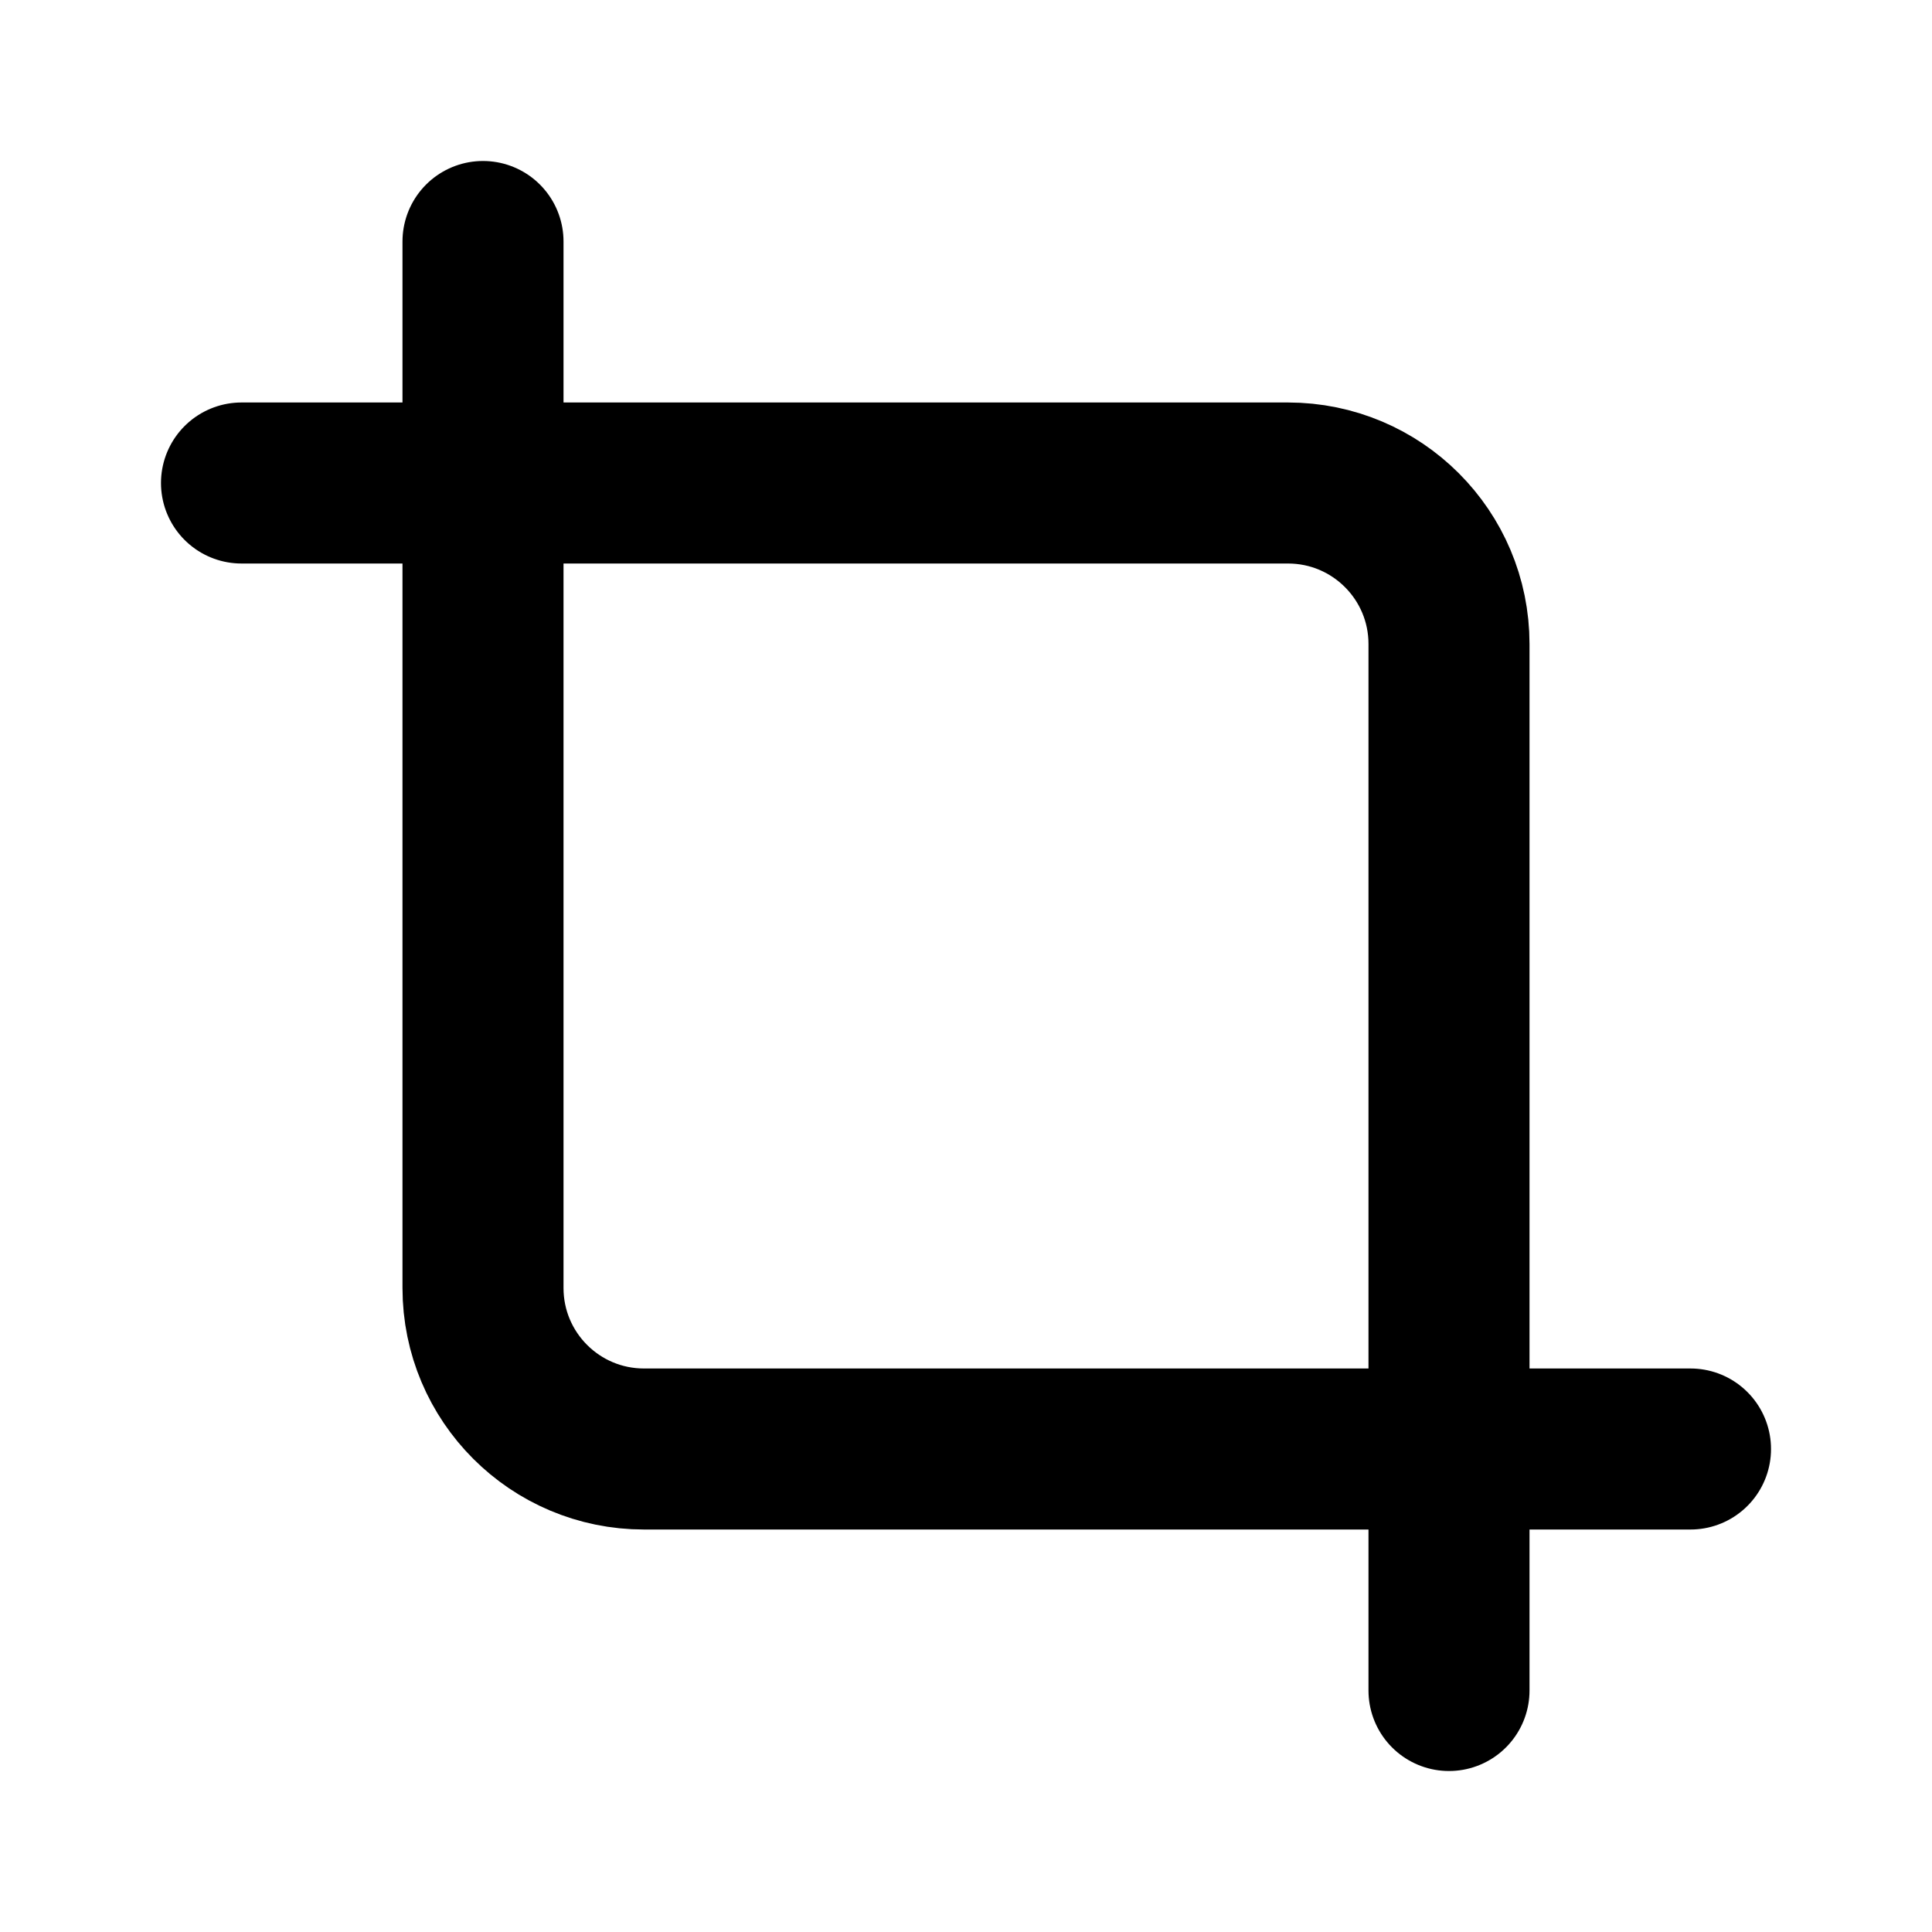
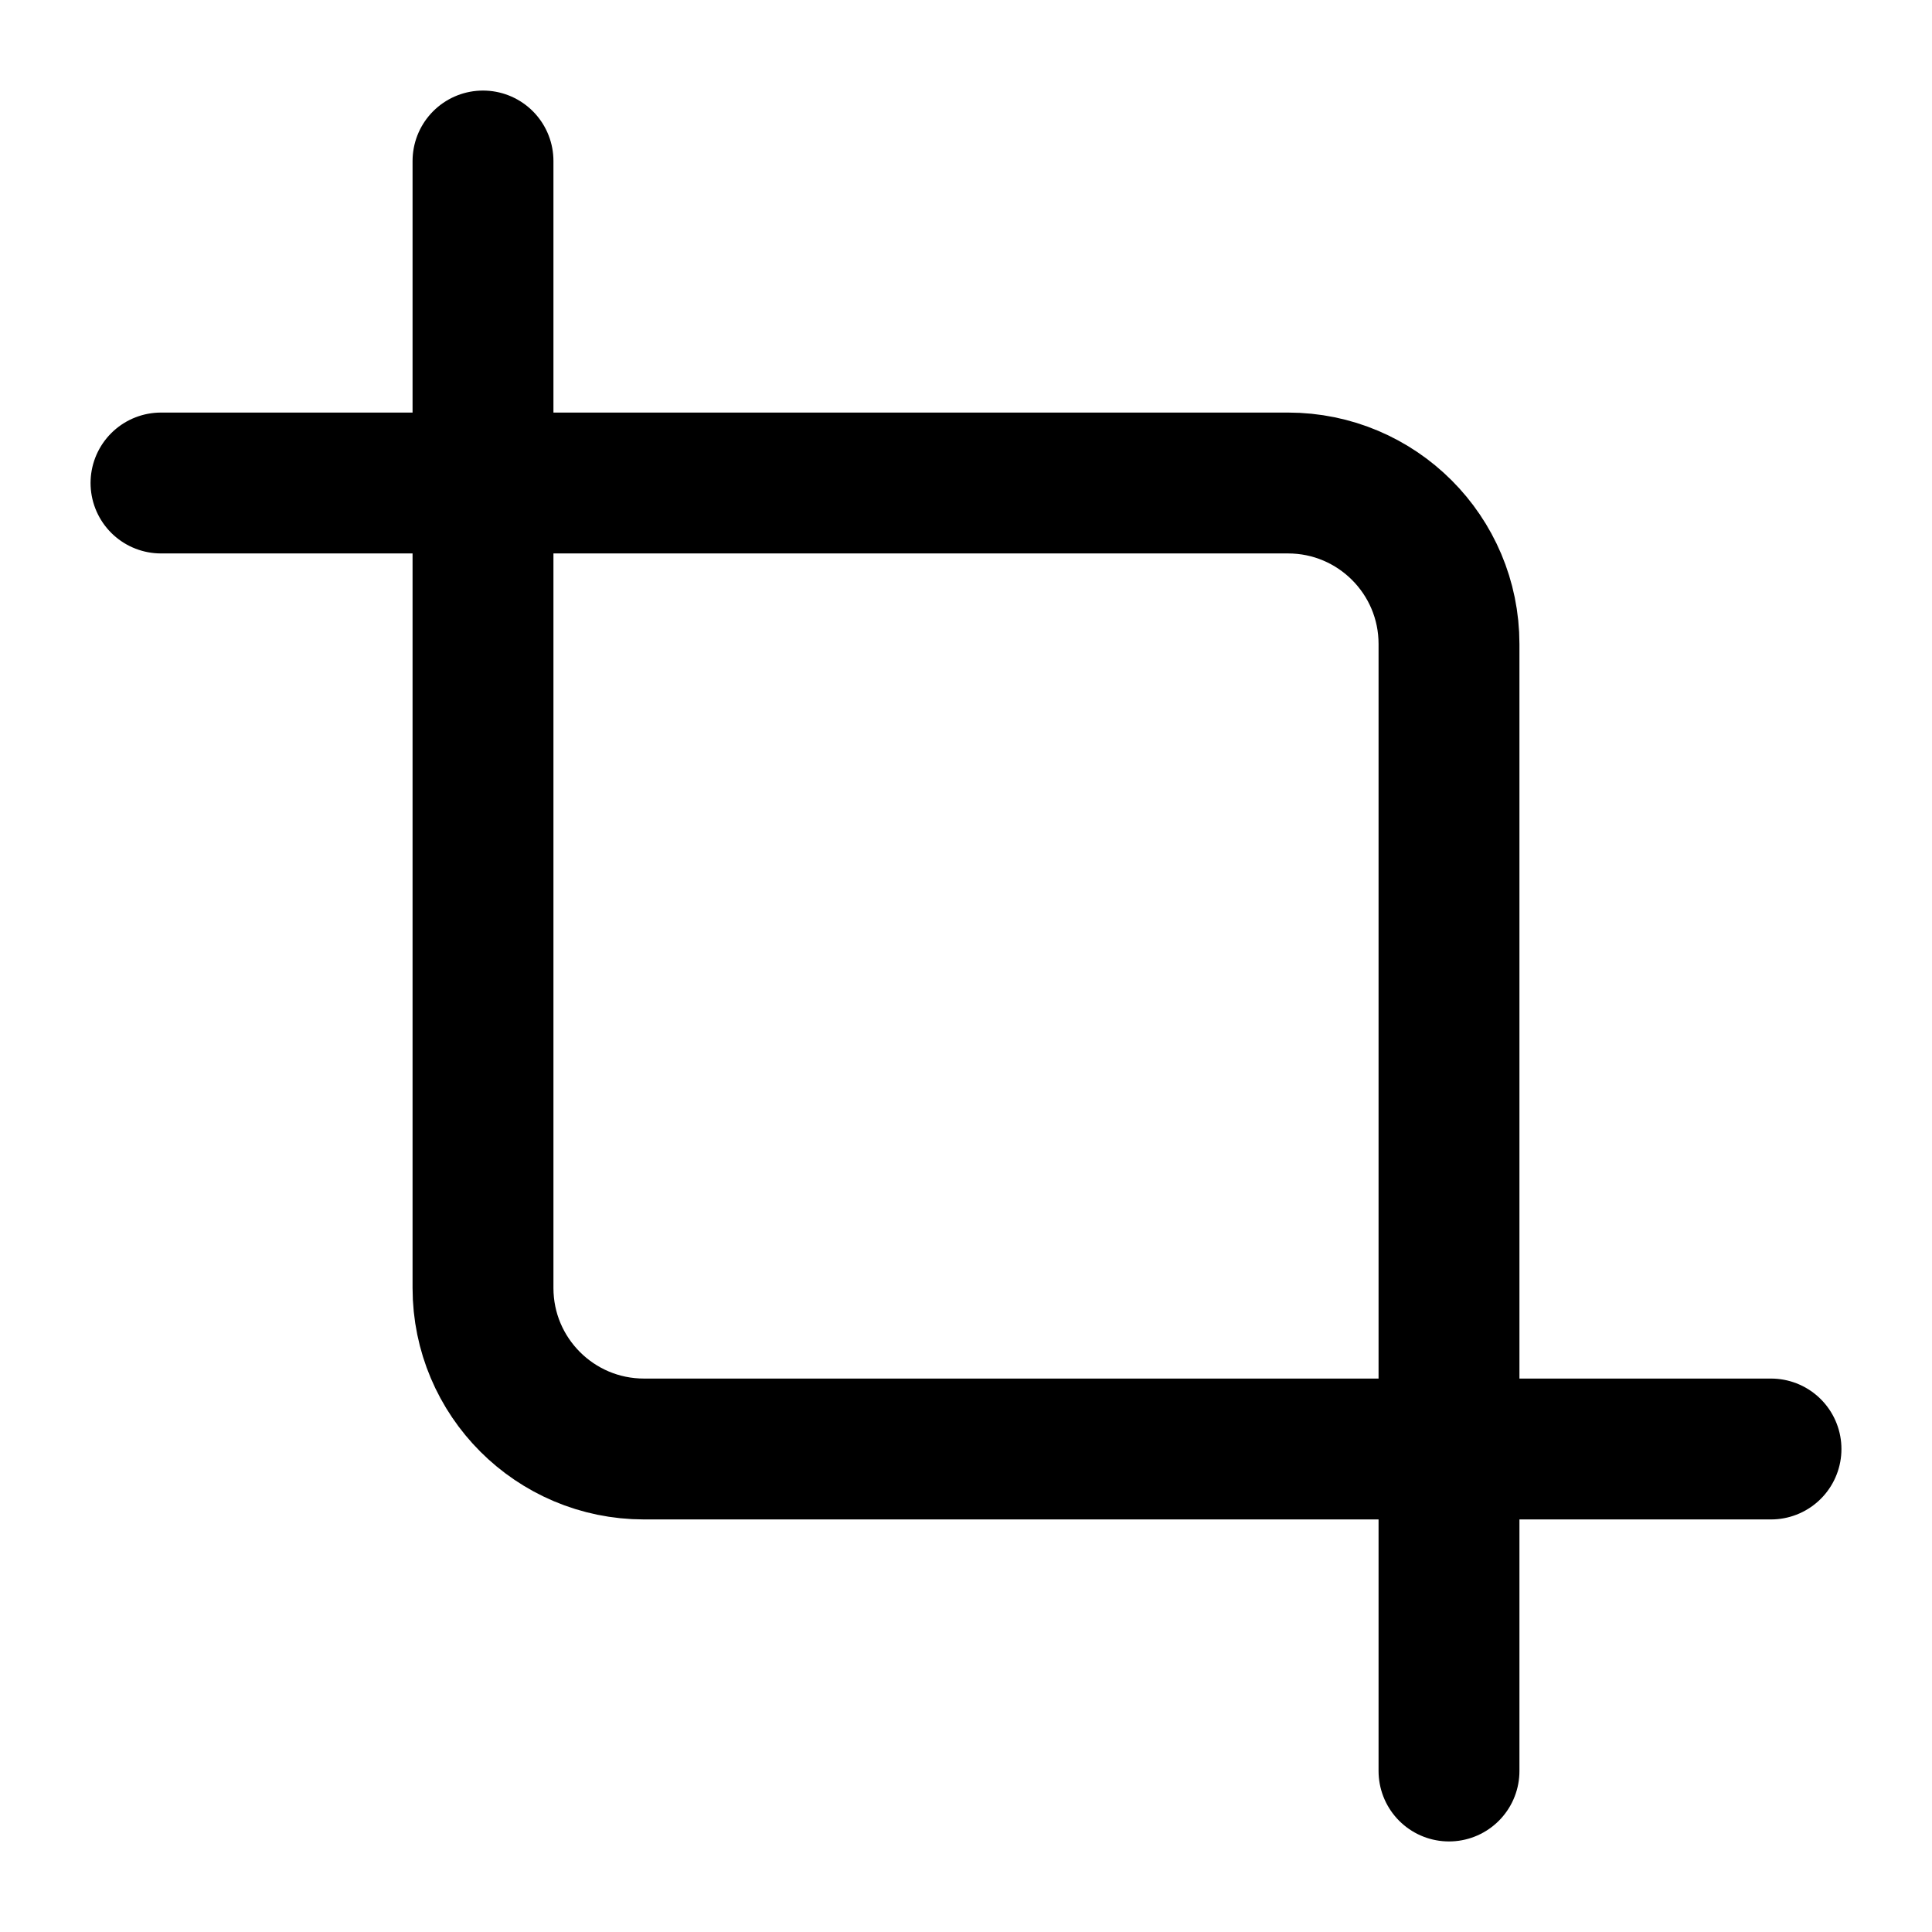
- <svg xmlns="http://www.w3.org/2000/svg" width="20" height="20" viewBox="0 0 20 20" fill="none">
-   <path d="M2.5 5H13.333C14.254 5 15 5.746 15 6.667V17.5M5 2.5V13.333C5 14.254 5.746 15 6.667 15H17.5" stroke="currentColor" stroke-width="1.667" stroke-linecap="round" stroke-linejoin="round" />
+ <svg xmlns="http://www.w3.org/2000/svg" class="lucide lucide-crop" width="24" height="24" viewBox="0 0 24 24" fill="none" stroke="currentColor" stroke-width="1.75" stroke-linecap="round" stroke-linejoin="round">
+   <path d="M6 2v14a2 2 0 0 0 2 2h14" />
+   <path d="M18 22V8a2 2 0 0 0-2-2H2" />
</svg>
